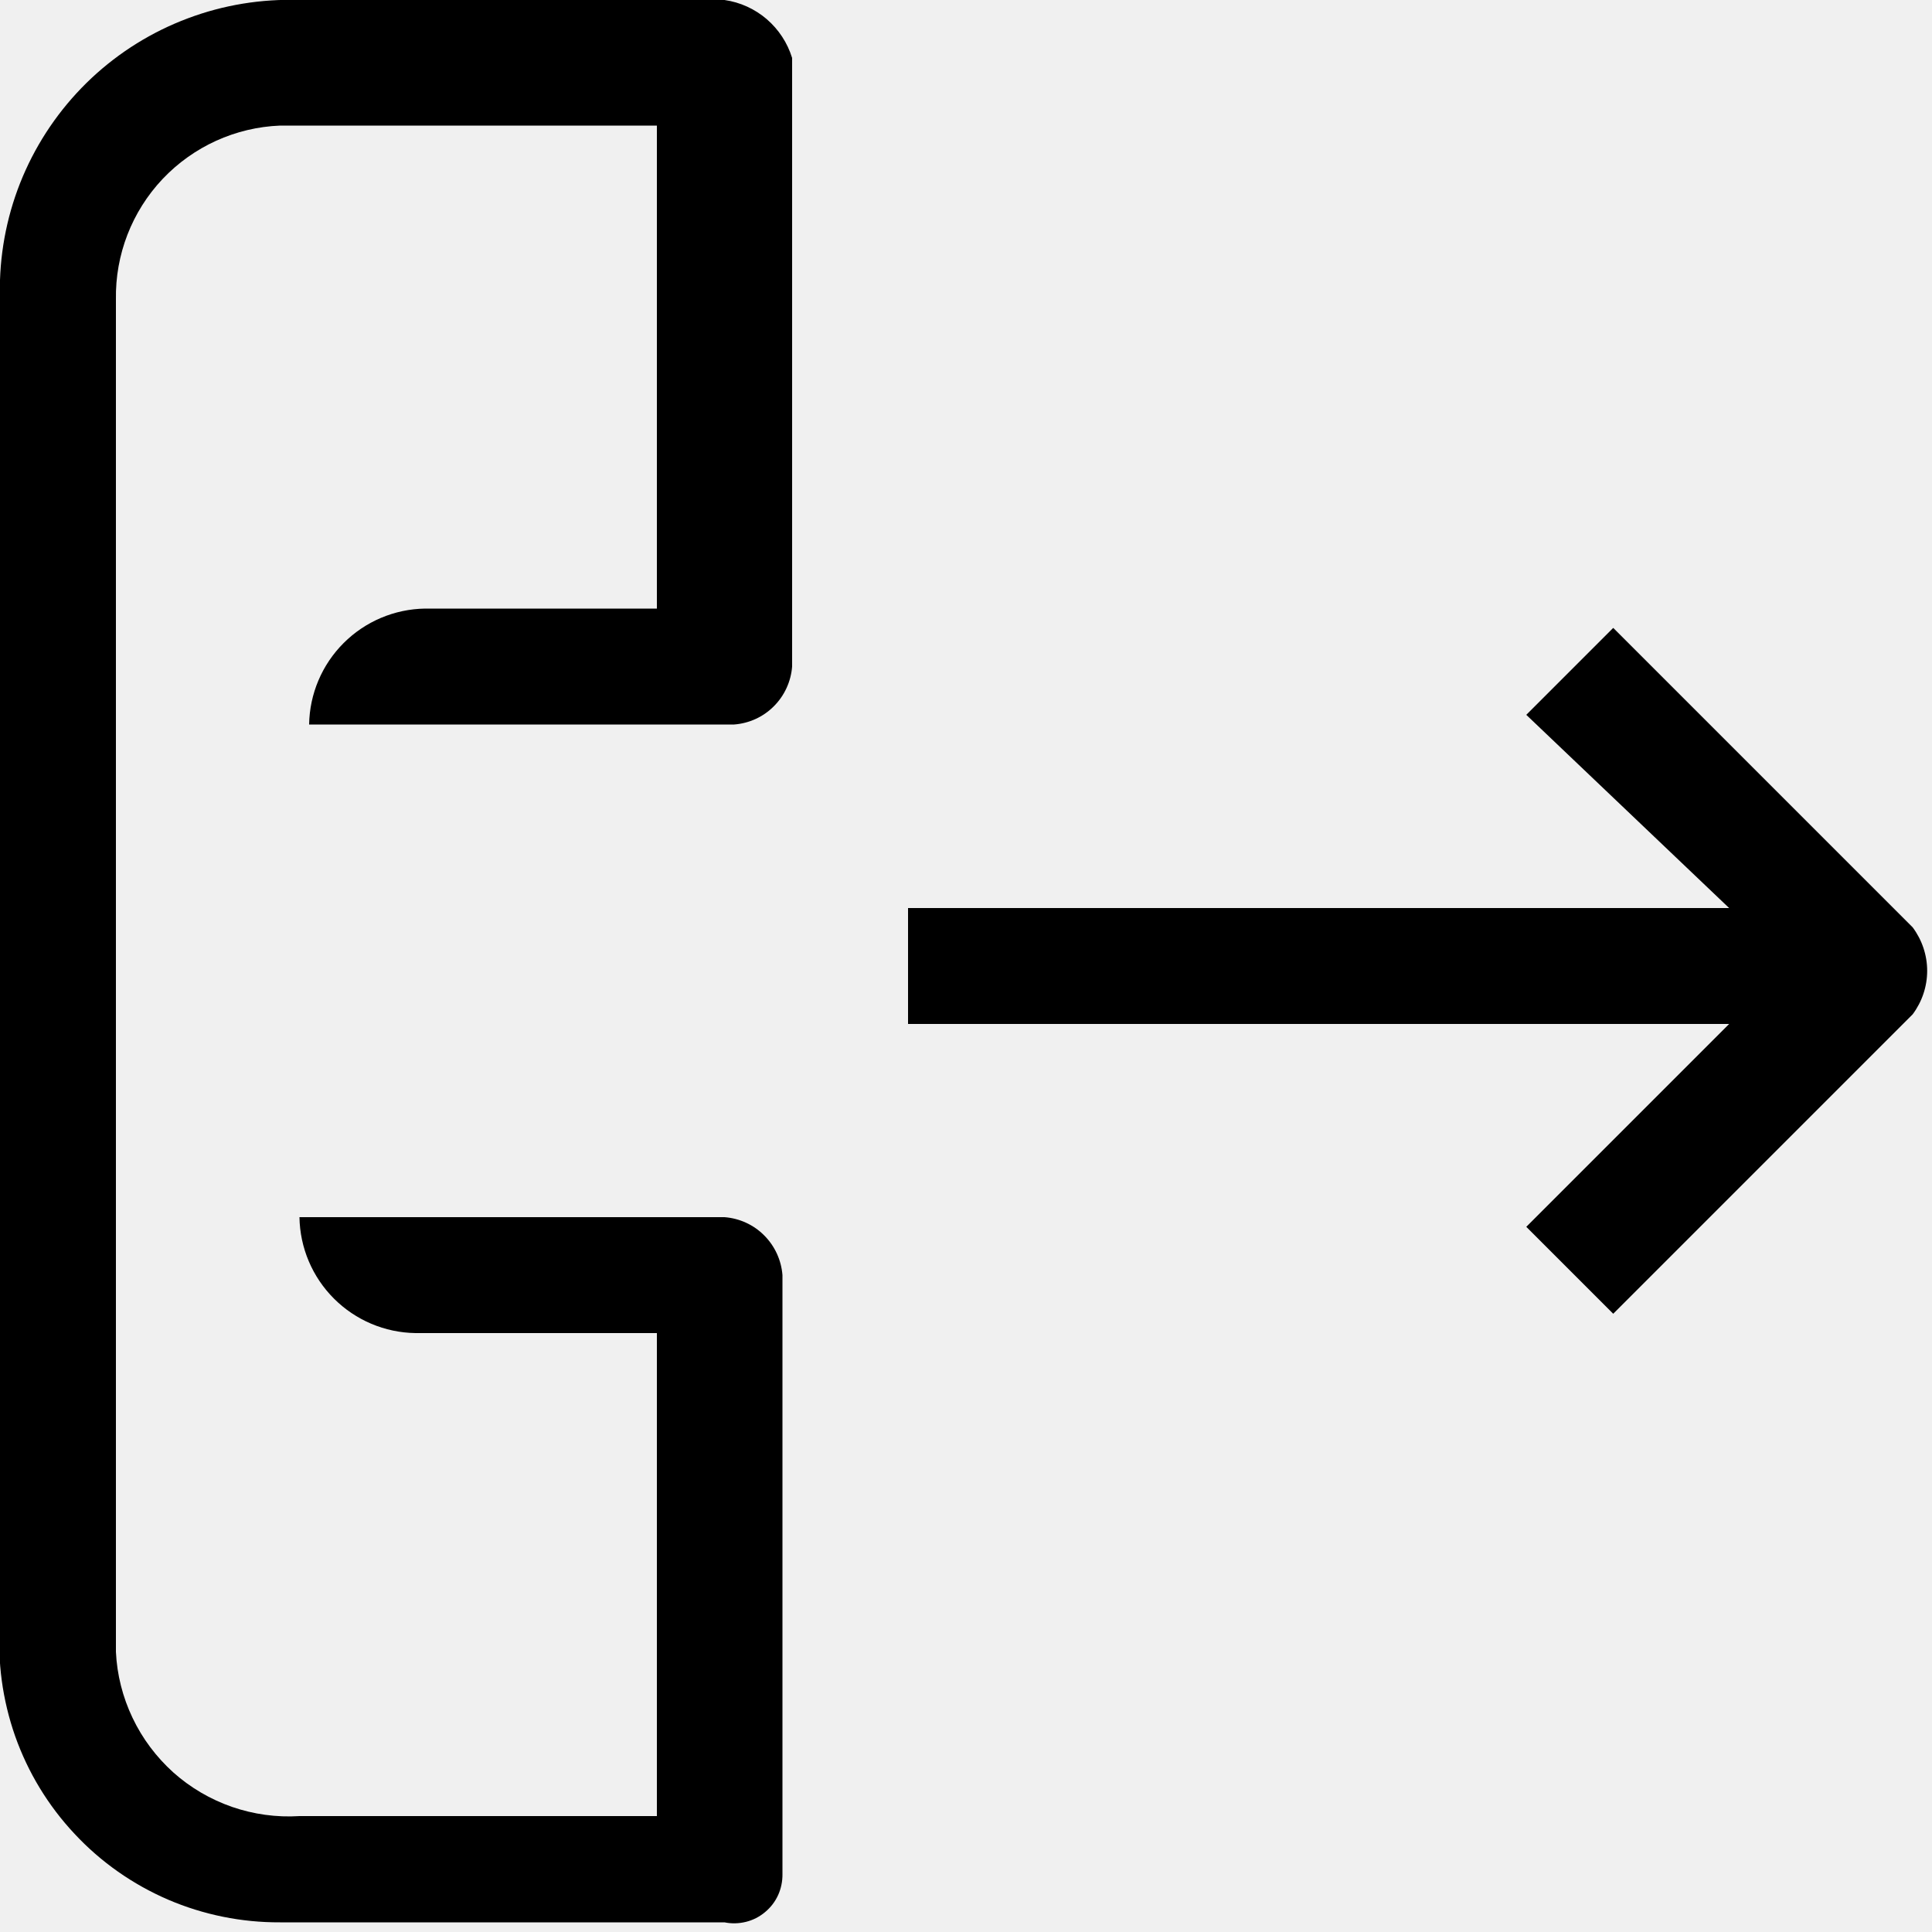
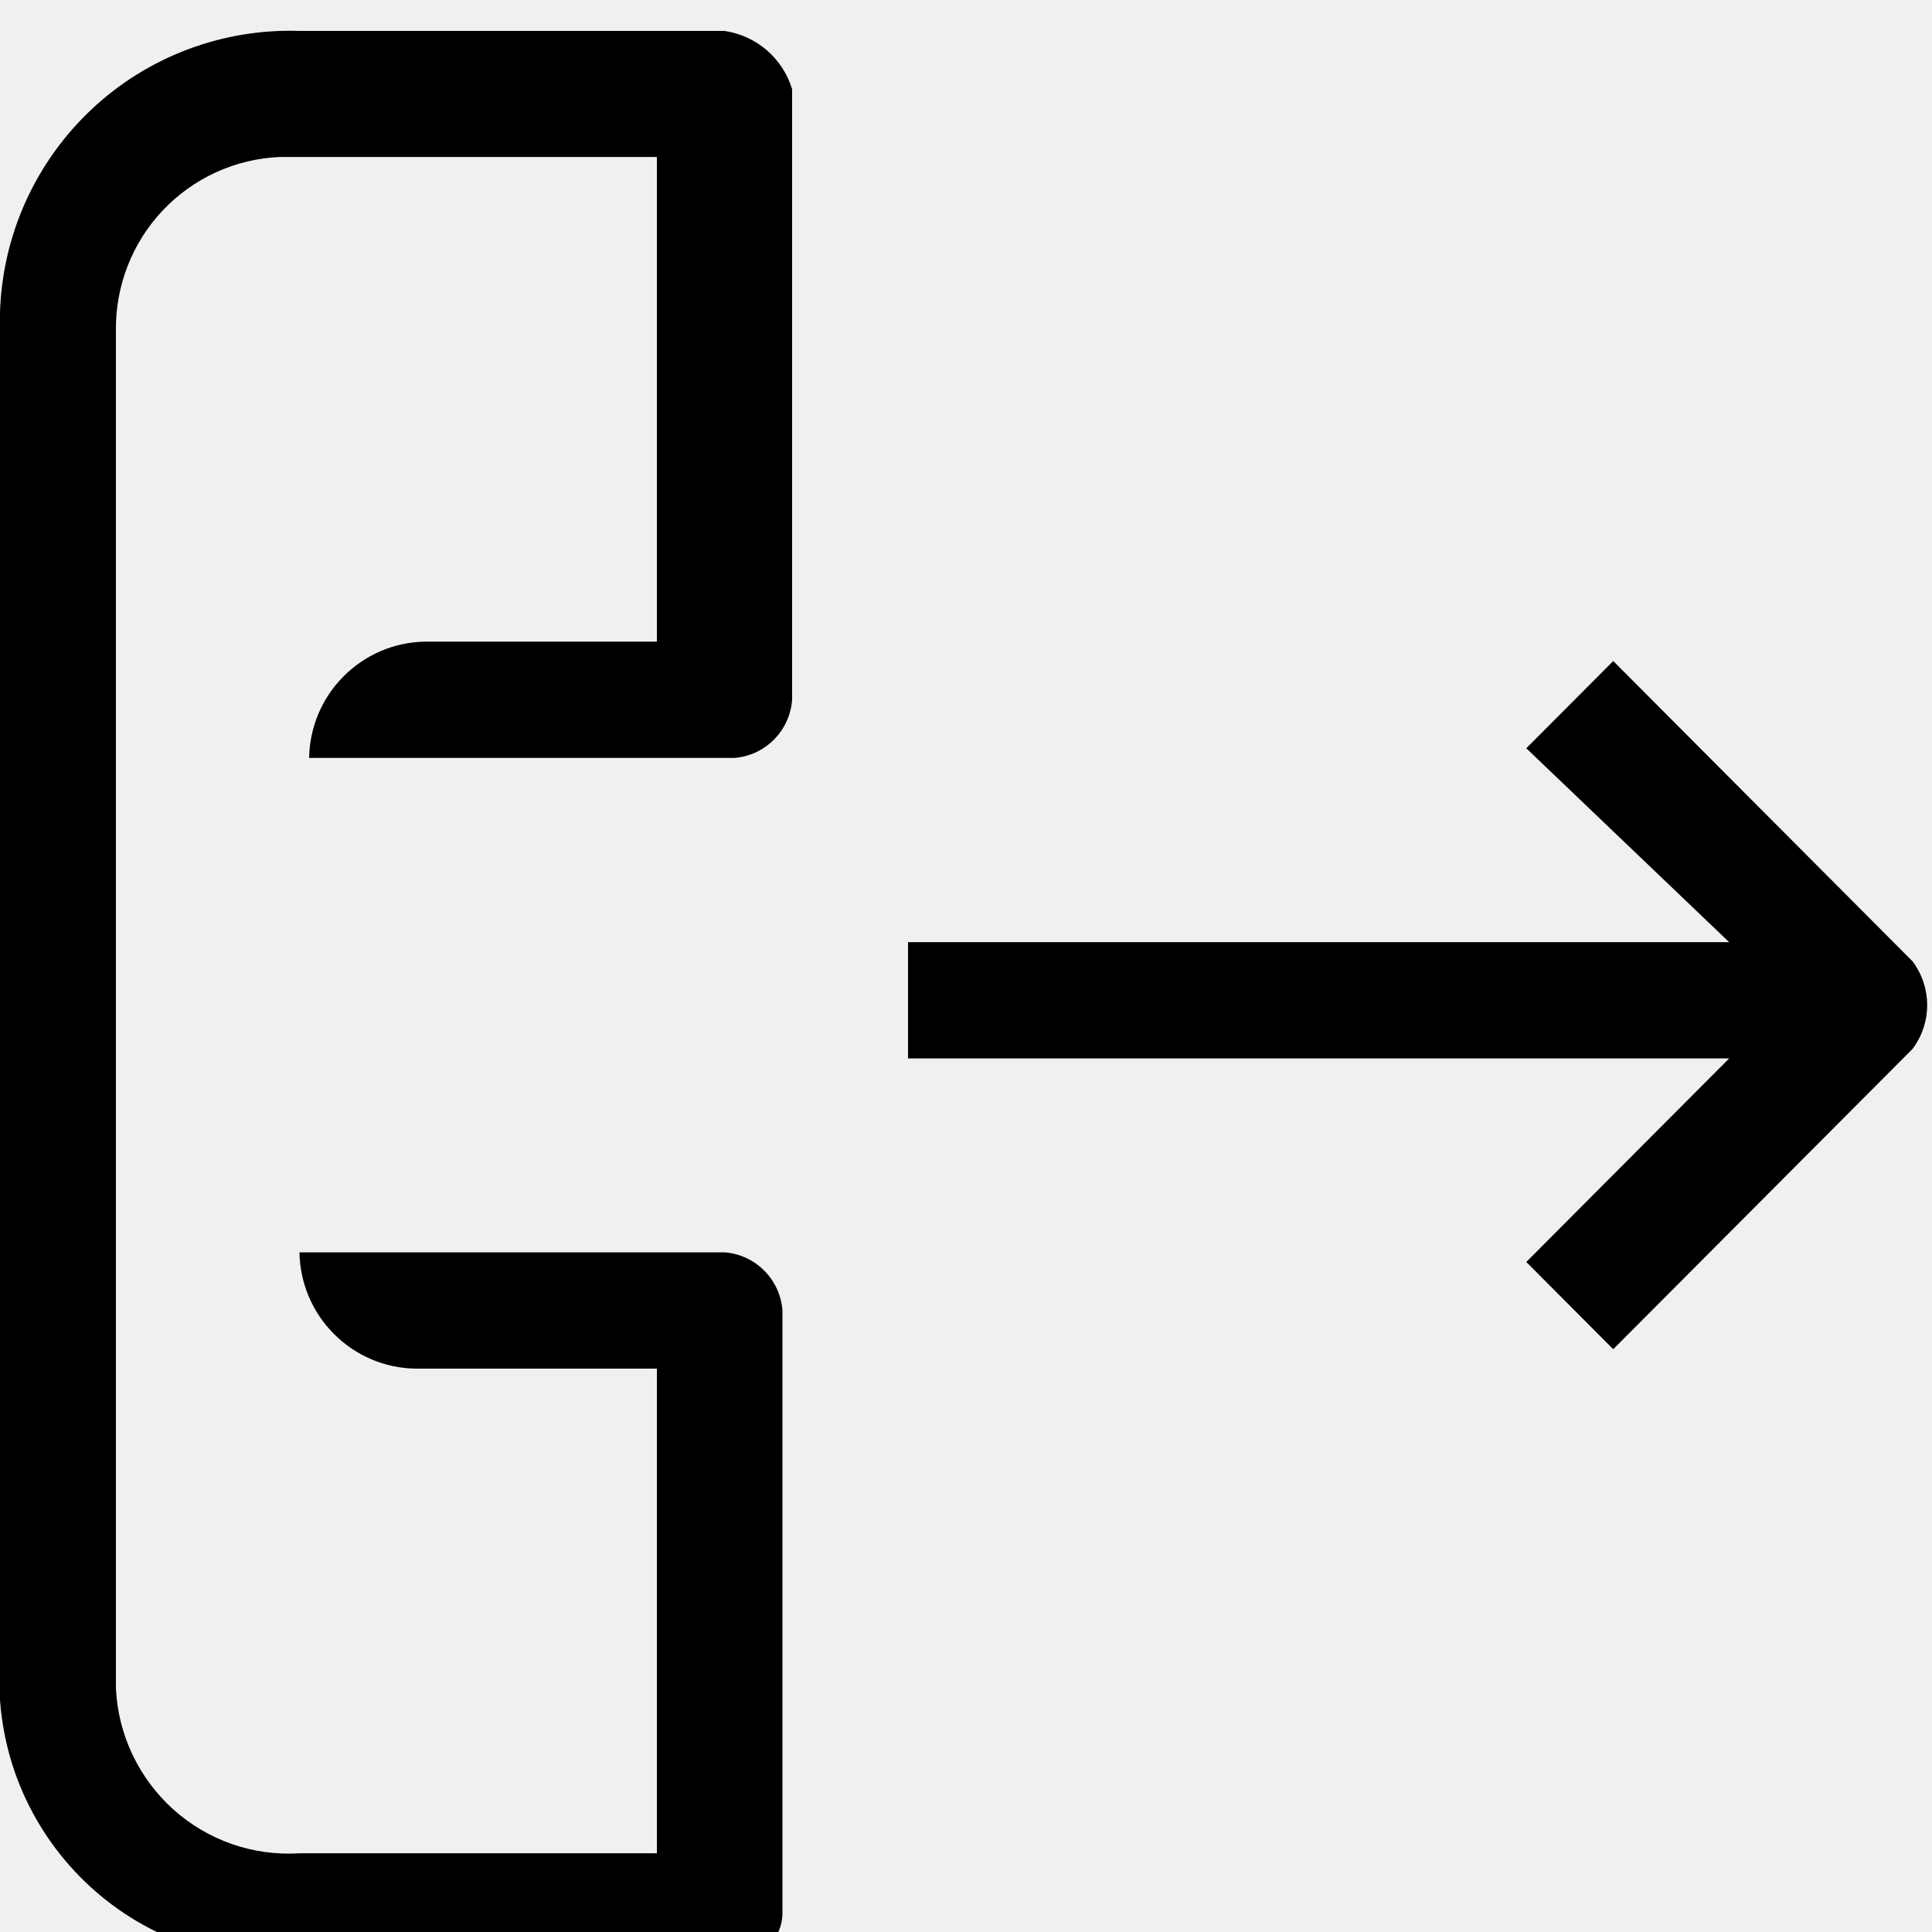
- <svg xmlns="http://www.w3.org/2000/svg" width="20" height="20" viewBox="0 0 20 20" fill="none">
-   <g clip-path="url(#clip0_2403_1829)">
-     <path d="M17.9 9.4H9.4V10.6H17.9L15.8 12.7L16.7 13.6L19.8 10.5C19.897 10.37 19.95 10.212 19.95 10.05C19.95 9.888 19.897 9.73 19.8 9.6L16.7 6.5L15.8 7.4L17.9 9.4Z" fill="black" />
-     <path d="M8.1 19.4V13.2C8.088 13.045 8.021 12.899 7.911 12.789C7.801 12.678 7.655 12.612 7.5 12.6H3.1C3.105 12.917 3.233 13.219 3.457 13.443C3.681 13.667 3.983 13.795 4.3 13.8H6.8V18.8H3.1C2.863 18.815 2.626 18.782 2.402 18.705C2.178 18.627 1.971 18.506 1.794 18.348C1.618 18.189 1.474 17.998 1.372 17.783C1.27 17.569 1.211 17.337 1.2 17.1V3.1C1.192 2.637 1.365 2.19 1.683 1.853C2.001 1.517 2.438 1.318 2.9 1.3H6.8V6.3H4.4C4.083 6.305 3.781 6.433 3.557 6.657C3.333 6.881 3.205 7.183 3.2 7.5H7.6C7.755 7.488 7.901 7.422 8.011 7.311C8.121 7.201 8.188 7.055 8.2 6.9V0.6C8.152 0.444 8.061 0.305 7.937 0.198C7.813 0.092 7.662 0.023 7.5 1.23734e-05H3.1C2.706 -0.013 2.313 0.051 1.944 0.19C1.575 0.328 1.237 0.538 0.949 0.807C0.661 1.077 0.429 1.4 0.266 1.759C0.103 2.118 0.013 2.506 -4.64045e-05 2.9V16.8C-0.029 17.198 0.025 17.597 0.157 17.973C0.29 18.349 0.499 18.693 0.772 18.984C1.044 19.276 1.374 19.507 1.74 19.665C2.106 19.822 2.501 19.902 2.9 19.9H7.5C7.573 19.915 7.649 19.913 7.722 19.895C7.795 19.877 7.863 19.842 7.92 19.794C7.978 19.746 8.024 19.686 8.055 19.618C8.086 19.549 8.101 19.475 8.1 19.4Z" fill="black" />
+ <svg xmlns="http://www.w3.org/2000/svg" width="20" height="20" viewBox="0 0 20 20">
+   <g clip-path="url(#clip0_153_253)">
+     <path d="M17.9 9.753H9.4V10.957H17.9L15.8 13.064L16.7 13.967L19.8 10.857C19.897 10.726 19.95 10.568 19.95 10.405C19.95 10.242 19.897 10.084 19.8 9.953L16.7 6.843L15.8 7.746L17.9 9.753Z" />
+     <path d="M8.1 19.787V13.566C8.088 13.41 8.022 13.264 7.911 13.153C7.801 13.043 7.655 12.975 7.5 12.964H3.1C3.105 13.281 3.233 13.585 3.457 13.809C3.681 14.034 3.983 14.163 4.3 14.168H6.8V19.185H3.1C2.863 19.2 2.626 19.168 2.402 19.09C2.178 19.012 1.971 18.89 1.794 18.731C1.618 18.572 1.474 18.38 1.372 18.165C1.27 17.95 1.211 17.717 1.2 17.479V3.431C1.192 2.967 1.365 2.518 1.683 2.18C2.001 1.843 2.438 1.643 2.9 1.625H6.8V6.642H4.4C4.083 6.647 3.781 6.776 3.557 7.001C3.333 7.225 3.205 7.529 3.2 7.846H7.6C7.755 7.835 7.901 7.768 8.011 7.657C8.122 7.547 8.188 7.4 8.2 7.244V0.923C8.152 0.766 8.061 0.626 7.937 0.519C7.813 0.413 7.662 0.344 7.5 0.32H3.1C2.706 0.307 2.313 0.372 1.944 0.511C1.575 0.65 1.237 0.86 0.949 1.131C0.661 1.401 0.429 1.726 0.266 2.086C0.103 2.446 0.013 2.835 1.46306e-05 3.23V17.178C-0.029 17.577 0.025 17.978 0.157 18.355C0.29 18.732 0.5 19.078 0.772 19.37C1.044 19.662 1.374 19.895 1.74 20.053C2.106 20.211 2.501 20.291 2.9 20.289H7.5C7.574 20.304 7.649 20.302 7.722 20.284C7.795 20.265 7.863 20.231 7.92 20.183C7.978 20.135 8.024 20.074 8.055 20.006C8.086 19.937 8.102 19.862 8.1 19.787Z" />
  </g>
-   <defs>
-     <clipPath id="clip0_2403_1829">
-       <rect width="20" height="20" fill="white" />
-     </clipPath>
-   </defs>
</svg>
